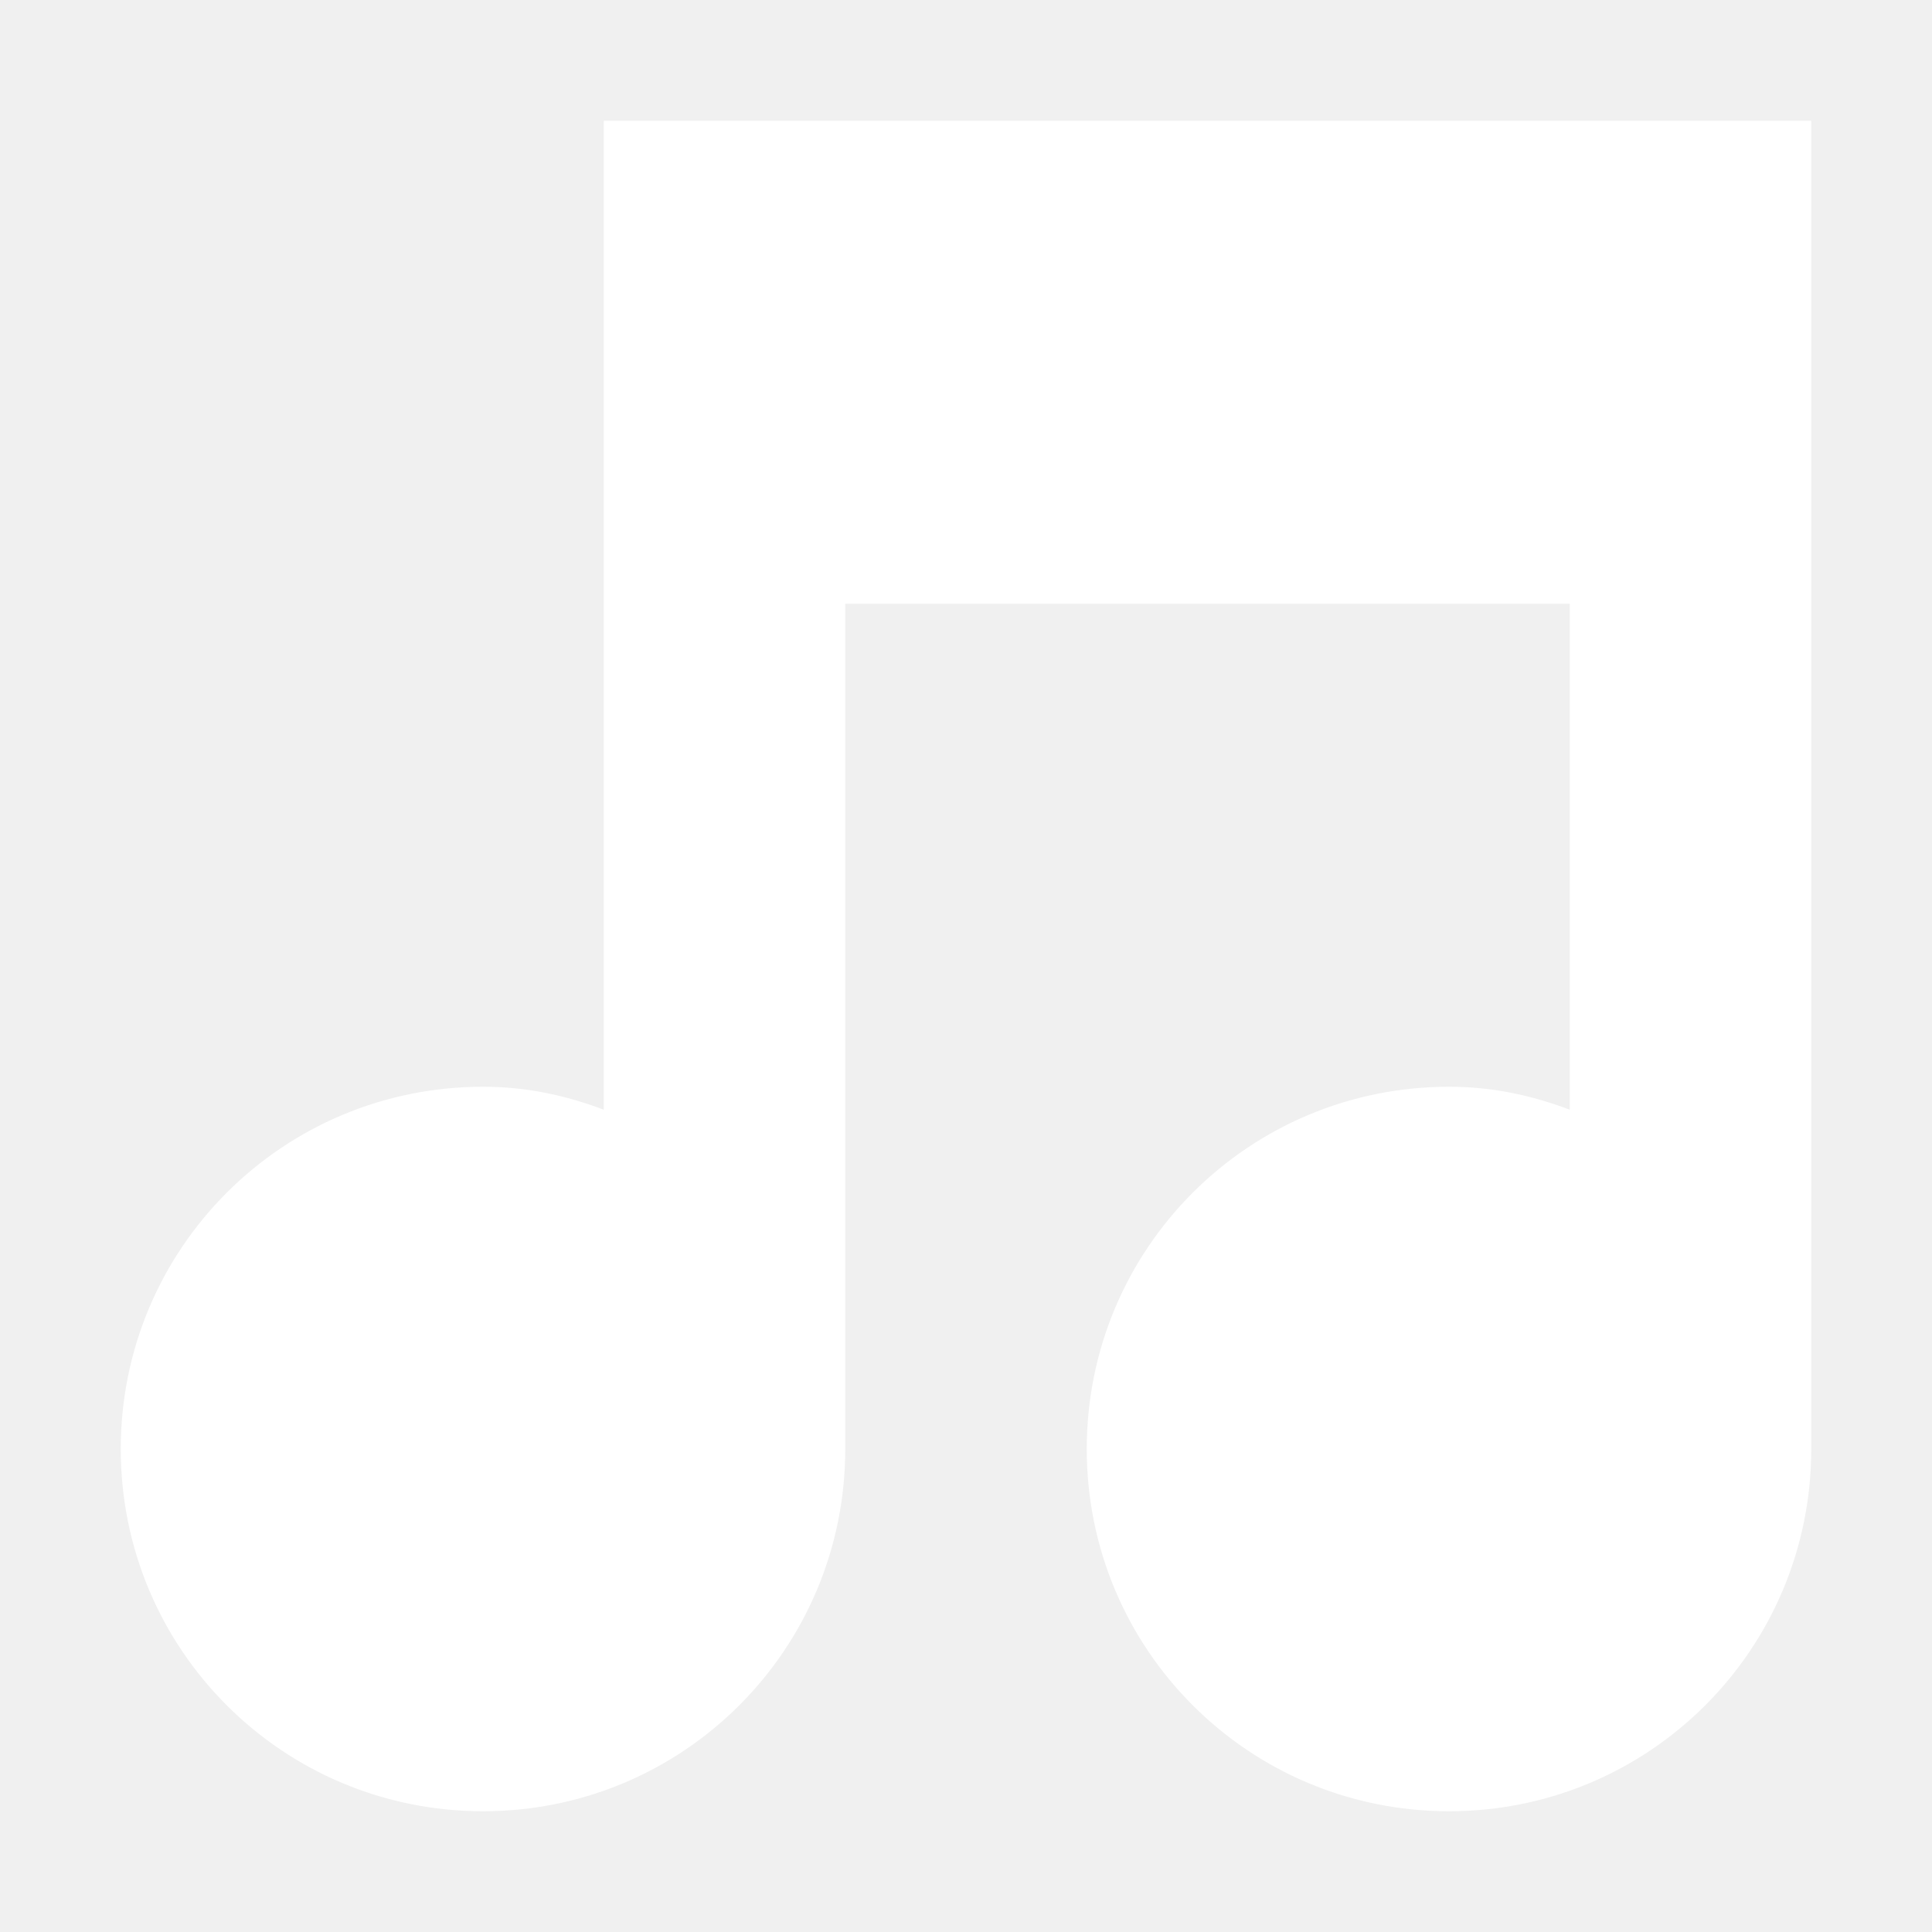
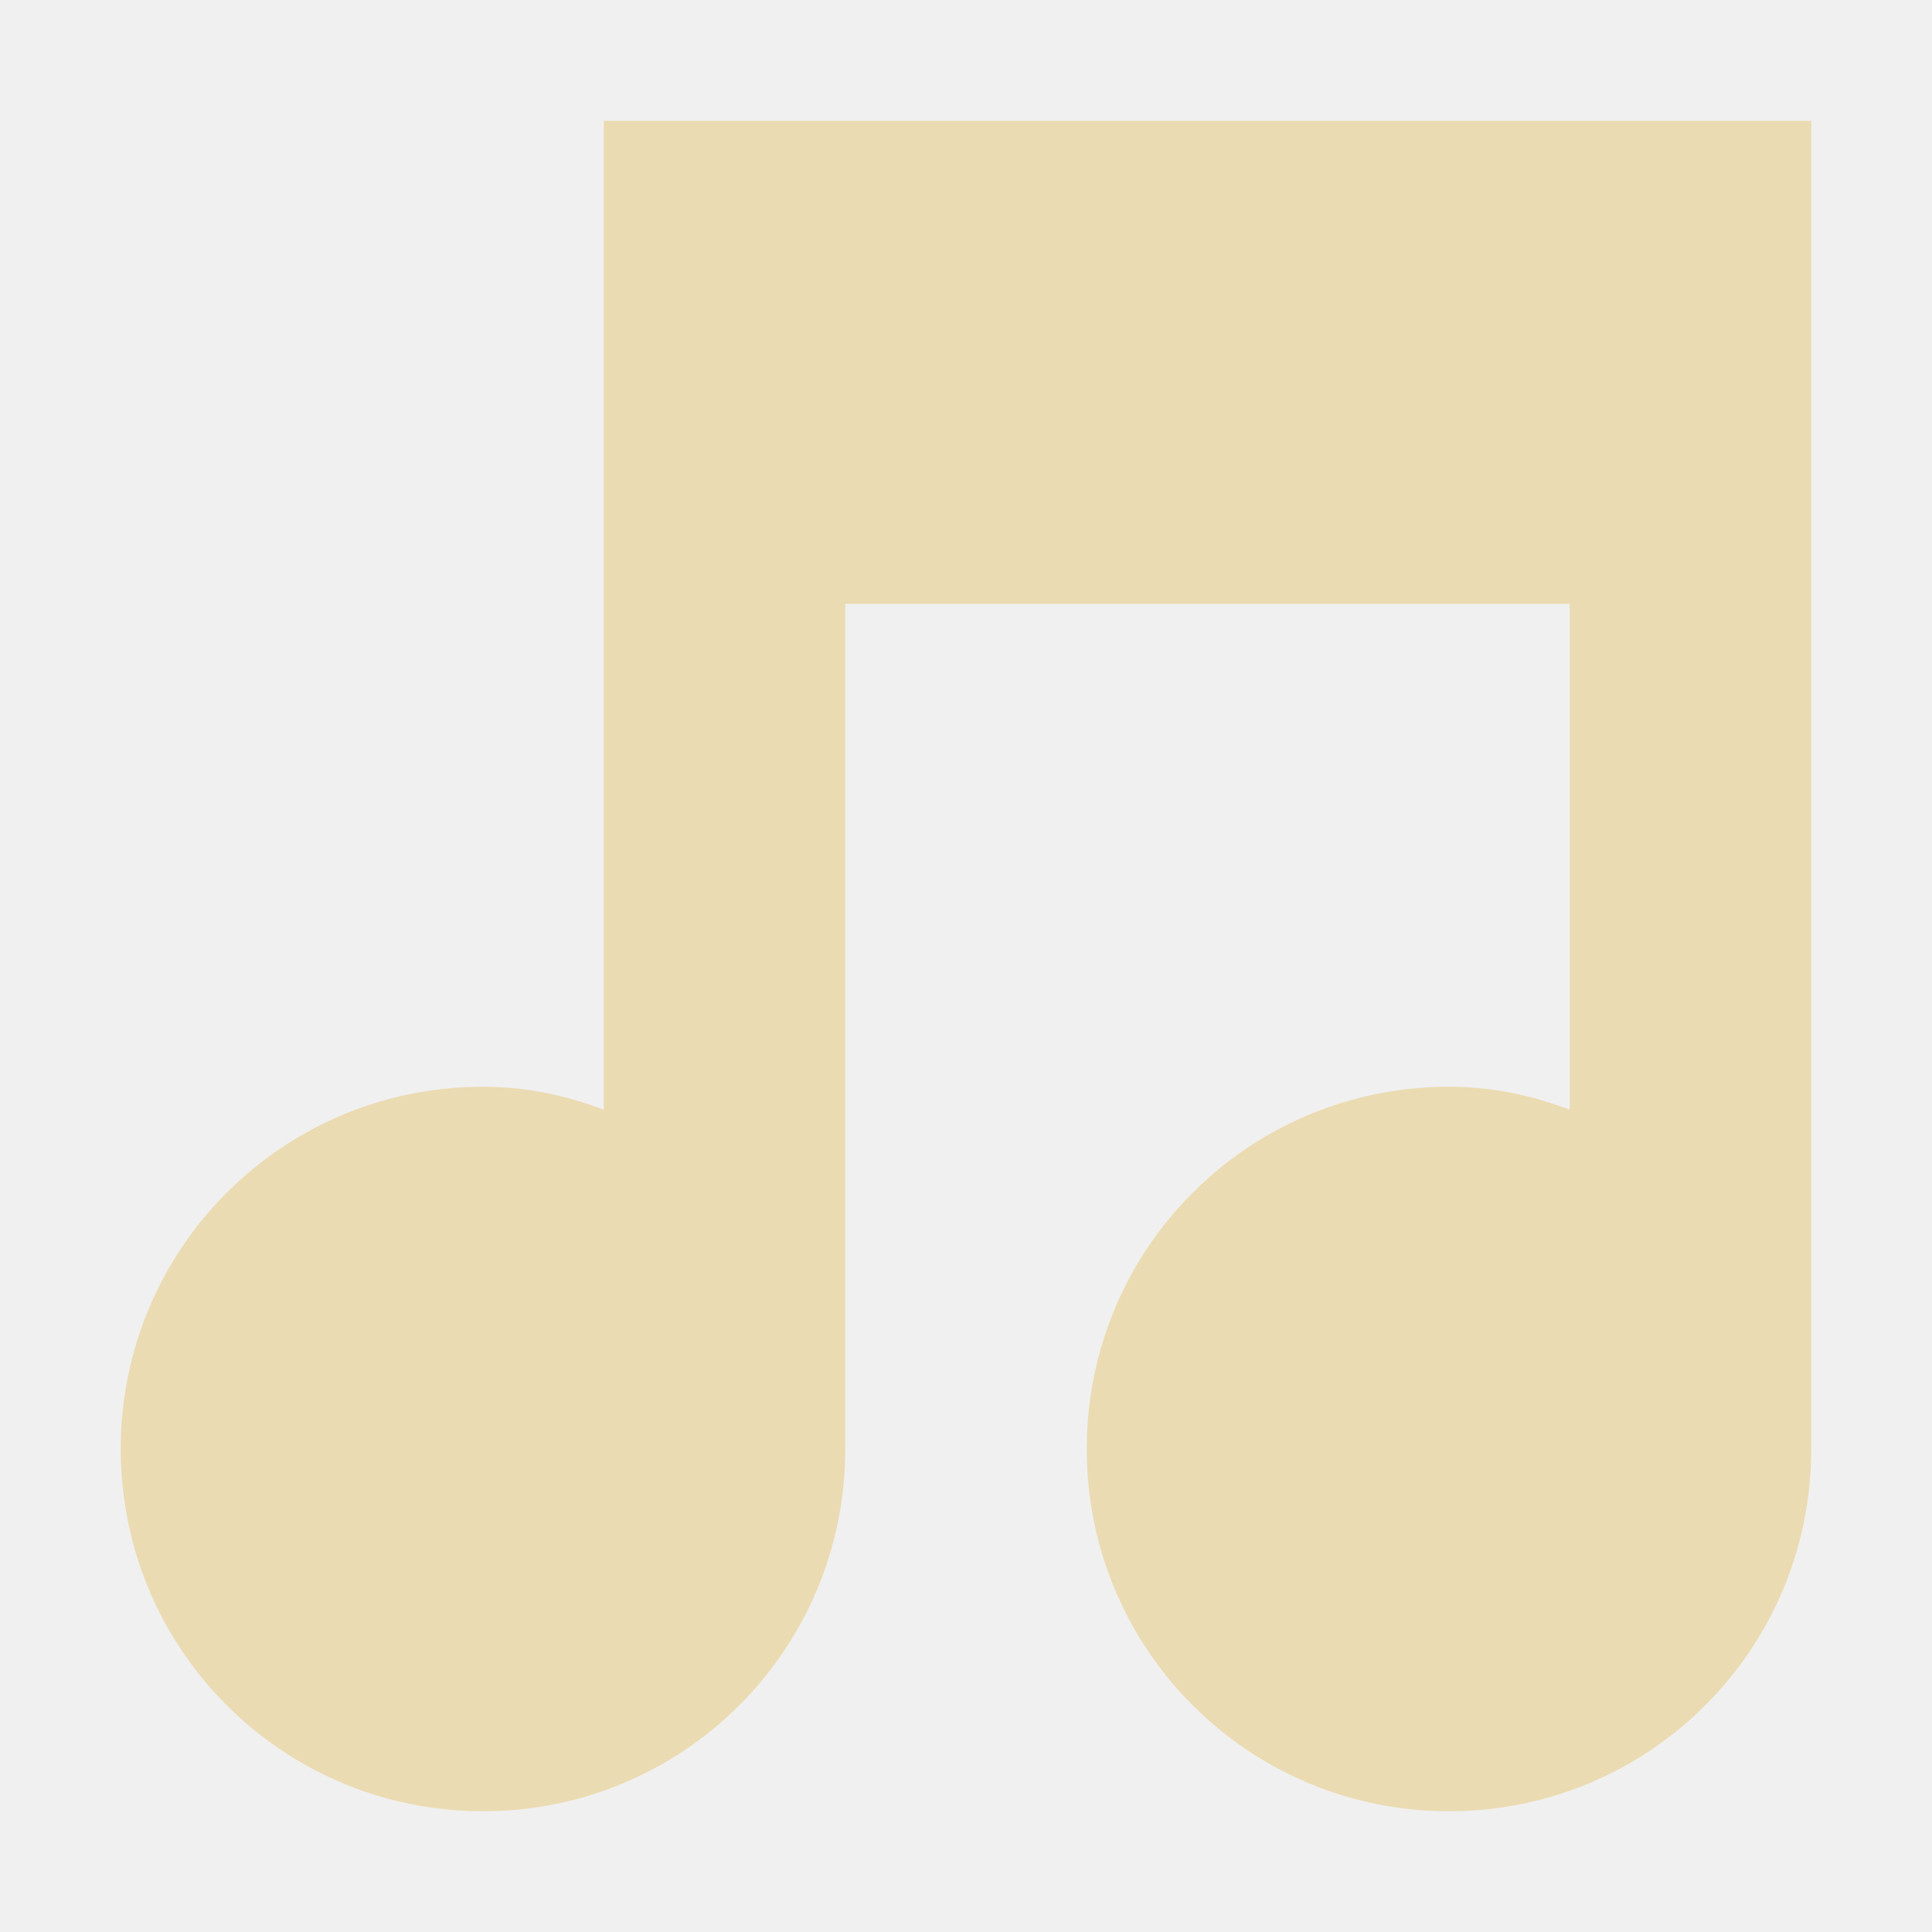
<svg xmlns="http://www.w3.org/2000/svg" width="16" height="16" version="1.1">
-   <path style="fill:#ffffff" d="M 5,1 C 5,1 5,1 5,2 V 9.19 C 4.68,9.07 4.36,9 4,9 2.34,9 1,10.34 1,12 1,13.66 2.34,15 4,15 5.66,15 7,13.66 7,12 V 5 H 13 V 9.19 C 12.68,9.07 12.36,9 12,9 10.34,9 9,10.34 9,12 9,13.66 10.34,15 12,15 13.66,15 15,13.66 15,12 V 1 C 15,1 15,1 14,1 Z" />
+   <path style="fill:#EBDBB2" d="M 5,1 C 5,1 5,1 5,2 V 9.19 C 4.68,9.07 4.36,9 4,9 2.34,9 1,10.34 1,12 1,13.66 2.34,15 4,15 5.66,15 7,13.66 7,12 V 5 H 13 V 9.19 C 12.68,9.07 12.36,9 12,9 10.34,9 9,10.34 9,12 9,13.66 10.34,15 12,15 13.66,15 15,13.66 15,12 V 1 C 15,1 15,1 14,1 Z" />
</svg>
